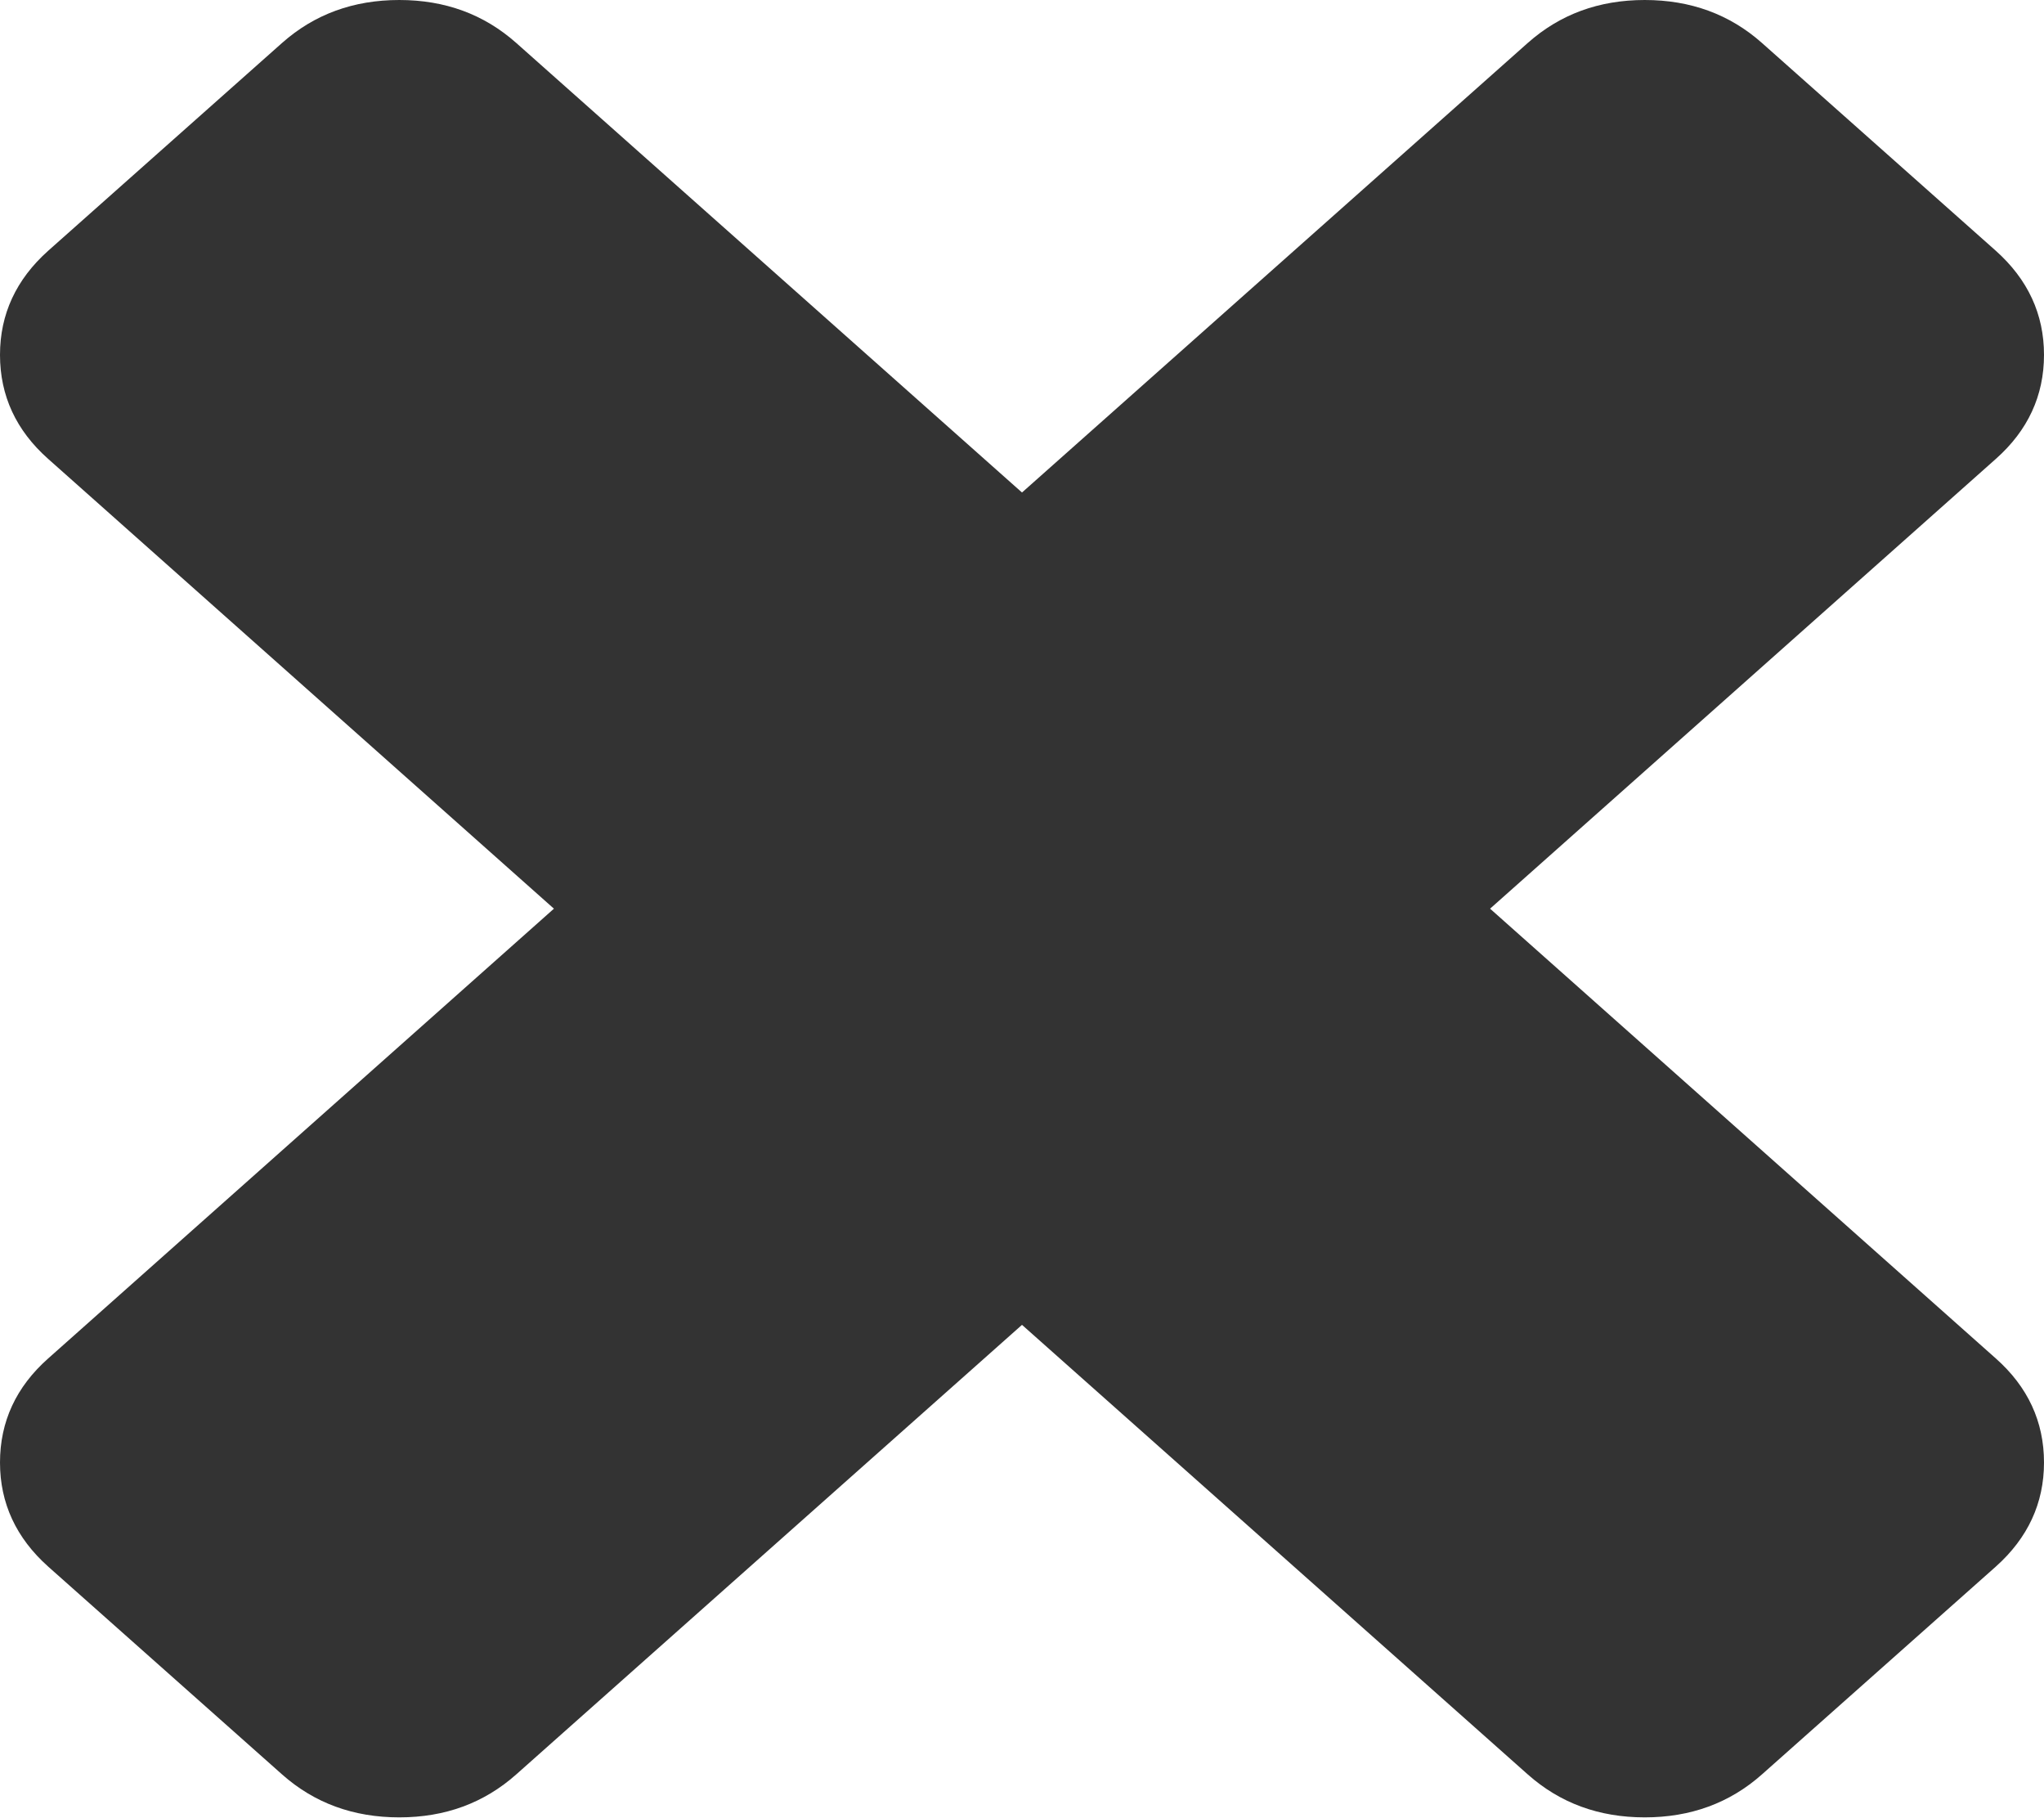
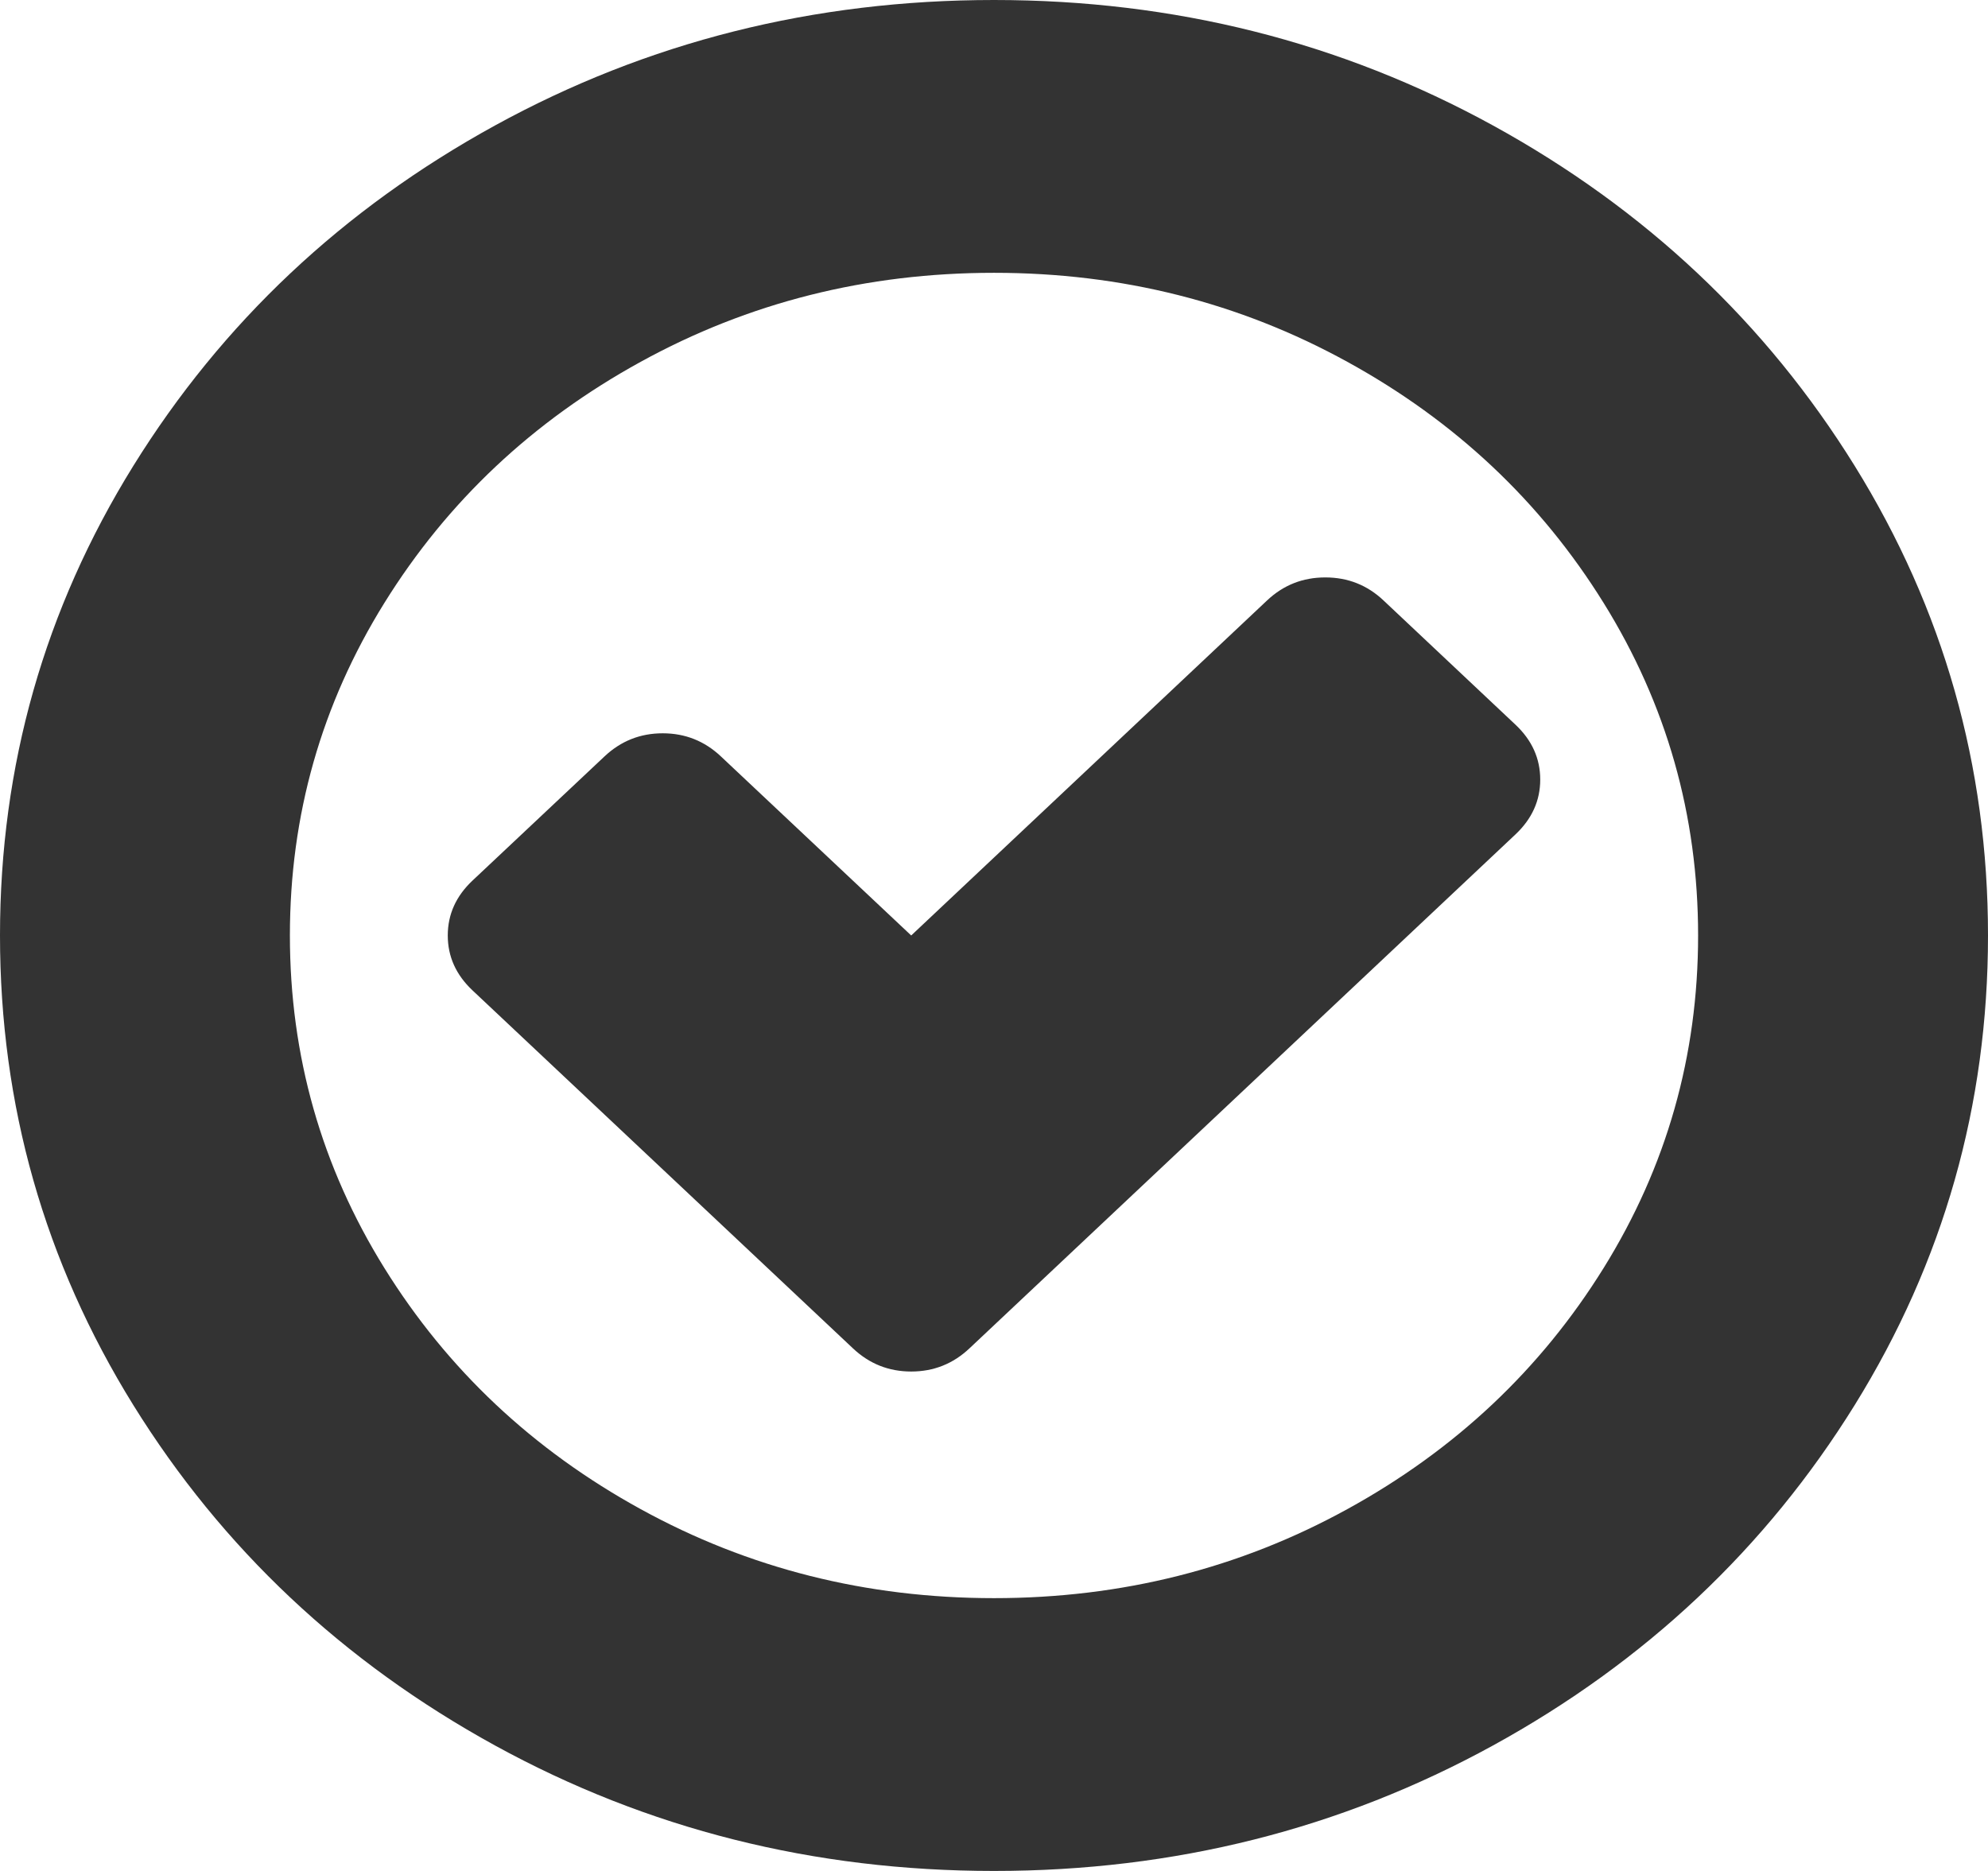
- <svg xmlns="http://www.w3.org/2000/svg" version="1.1" width="9px" height="8px">
-   <g transform="matrix(1 0 0 1 -173 -3 )">
-     <path d="M 8.788 5.98  C 8.929 6.105  9 6.258  9 6.438  C 9 6.617  8.929 6.77  8.788 6.896  L 7.758 7.811  C 7.616 7.937  7.444 8  7.242 8  C 7.04 8  6.869 7.937  6.727 7.811  L 4.5 5.832  L 2.273 7.811  C 2.131 7.937  1.96 8  1.758 8  C 1.556 8  1.384 7.937  1.242 7.811  L 0.212 6.896  C 0.071 6.77  0 6.617  0 6.438  C 0 6.258  0.071 6.105  0.212 5.98  L 2.439 4  L 0.212 2.02  C 0.071 1.895  0 1.742  0 1.562  C 0 1.383  0.071 1.23  0.212 1.104  L 1.242 0.189  C 1.384 0.063  1.556 0  1.758 0  C 1.96 0  2.131 0.063  2.273 0.189  L 4.5 2.168  L 6.727 0.189  C 6.869 0.063  7.04 0  7.242 0  C 7.444 0  7.616 0.063  7.758 0.189  L 8.788 1.104  C 8.929 1.23  9 1.383  9 1.562  C 9 1.742  8.929 1.895  8.788 2.02  L 6.561 4  L 8.788 5.98  Z " fill-rule="nonzero" fill="#333333" stroke="none" transform="matrix(1 0 0 1 173 3 )" />
+ <svg xmlns="http://www.w3.org/2000/svg" version="1.1" width="17px" height="16px">
+   <g transform="matrix(1 0 0 1 -11 -9 )">
+     <path d="M 13.171 6.667  C 13.171 6.847  13.1 7.003  12.96 7.135  L 8.29 11.531  C 8.15 11.663  7.984 11.729  7.792 11.729  C 7.6 11.729  7.434 11.663  7.294 11.531  L 4.04 8.469  C 3.9 8.337  3.829 8.181  3.829 8  C 3.829 7.819  3.9 7.663  4.04 7.531  L 5.169 6.469  C 5.309 6.337  5.475 6.271  5.667 6.271  C 5.859 6.271  6.025 6.337  6.165 6.469  L 7.792 8  L 10.835 5.135  C 10.975 5.003  11.141 4.938  11.333 4.938  C 11.525 4.938  11.691 5.003  11.831 5.135  L 12.96 6.198  C 13.1 6.33  13.171 6.486  13.171 6.667  Z M 13.713 10.844  C 14.252 9.976  14.521 9.028  14.521 8  C 14.521 6.972  14.252 6.024  13.713 5.156  C 13.174 4.288  12.444 3.601  11.521 3.094  C 10.599 2.587  9.592 2.333  8.5 2.333  C 7.408 2.333  6.401 2.587  5.479 3.094  C 4.556 3.601  3.826 4.288  3.287 5.156  C 2.748 6.024  2.479 6.972  2.479 8  C 2.479 9.028  2.748 9.976  3.287 10.844  C 3.826 11.712  4.556 12.399  5.479 12.906  C 6.401 13.413  7.408 13.667  8.5 13.667  C 9.592 13.667  10.599 13.413  11.521 12.906  C 12.444 12.399  13.174 11.712  13.713 10.844  Z M 15.86 3.984  C 16.62 5.21  17 6.549  17 8  C 17 9.451  16.62 10.79  15.86 12.016  C 15.1 13.241  14.069 14.212  12.767 14.927  C 11.464 15.642  10.042 16  8.5 16  C 6.958 16  5.536 15.642  4.233 14.927  C 2.931 14.212  1.9 13.241  1.14 12.016  C 0.38 10.79  0 9.451  0 8  C 0 6.549  0.38 5.21  1.14 3.984  C 1.9 2.759  2.931 1.788  4.233 1.073  C 5.536 0.358  6.958 0  8.5 0  C 10.042 0  11.464 0.358  12.767 1.073  C 14.069 1.788  15.1 2.759  15.86 3.984  Z " fill-rule="nonzero" fill="#333333" stroke="none" transform="matrix(1 0 0 1 11 9 )" />
  </g>
</svg>
